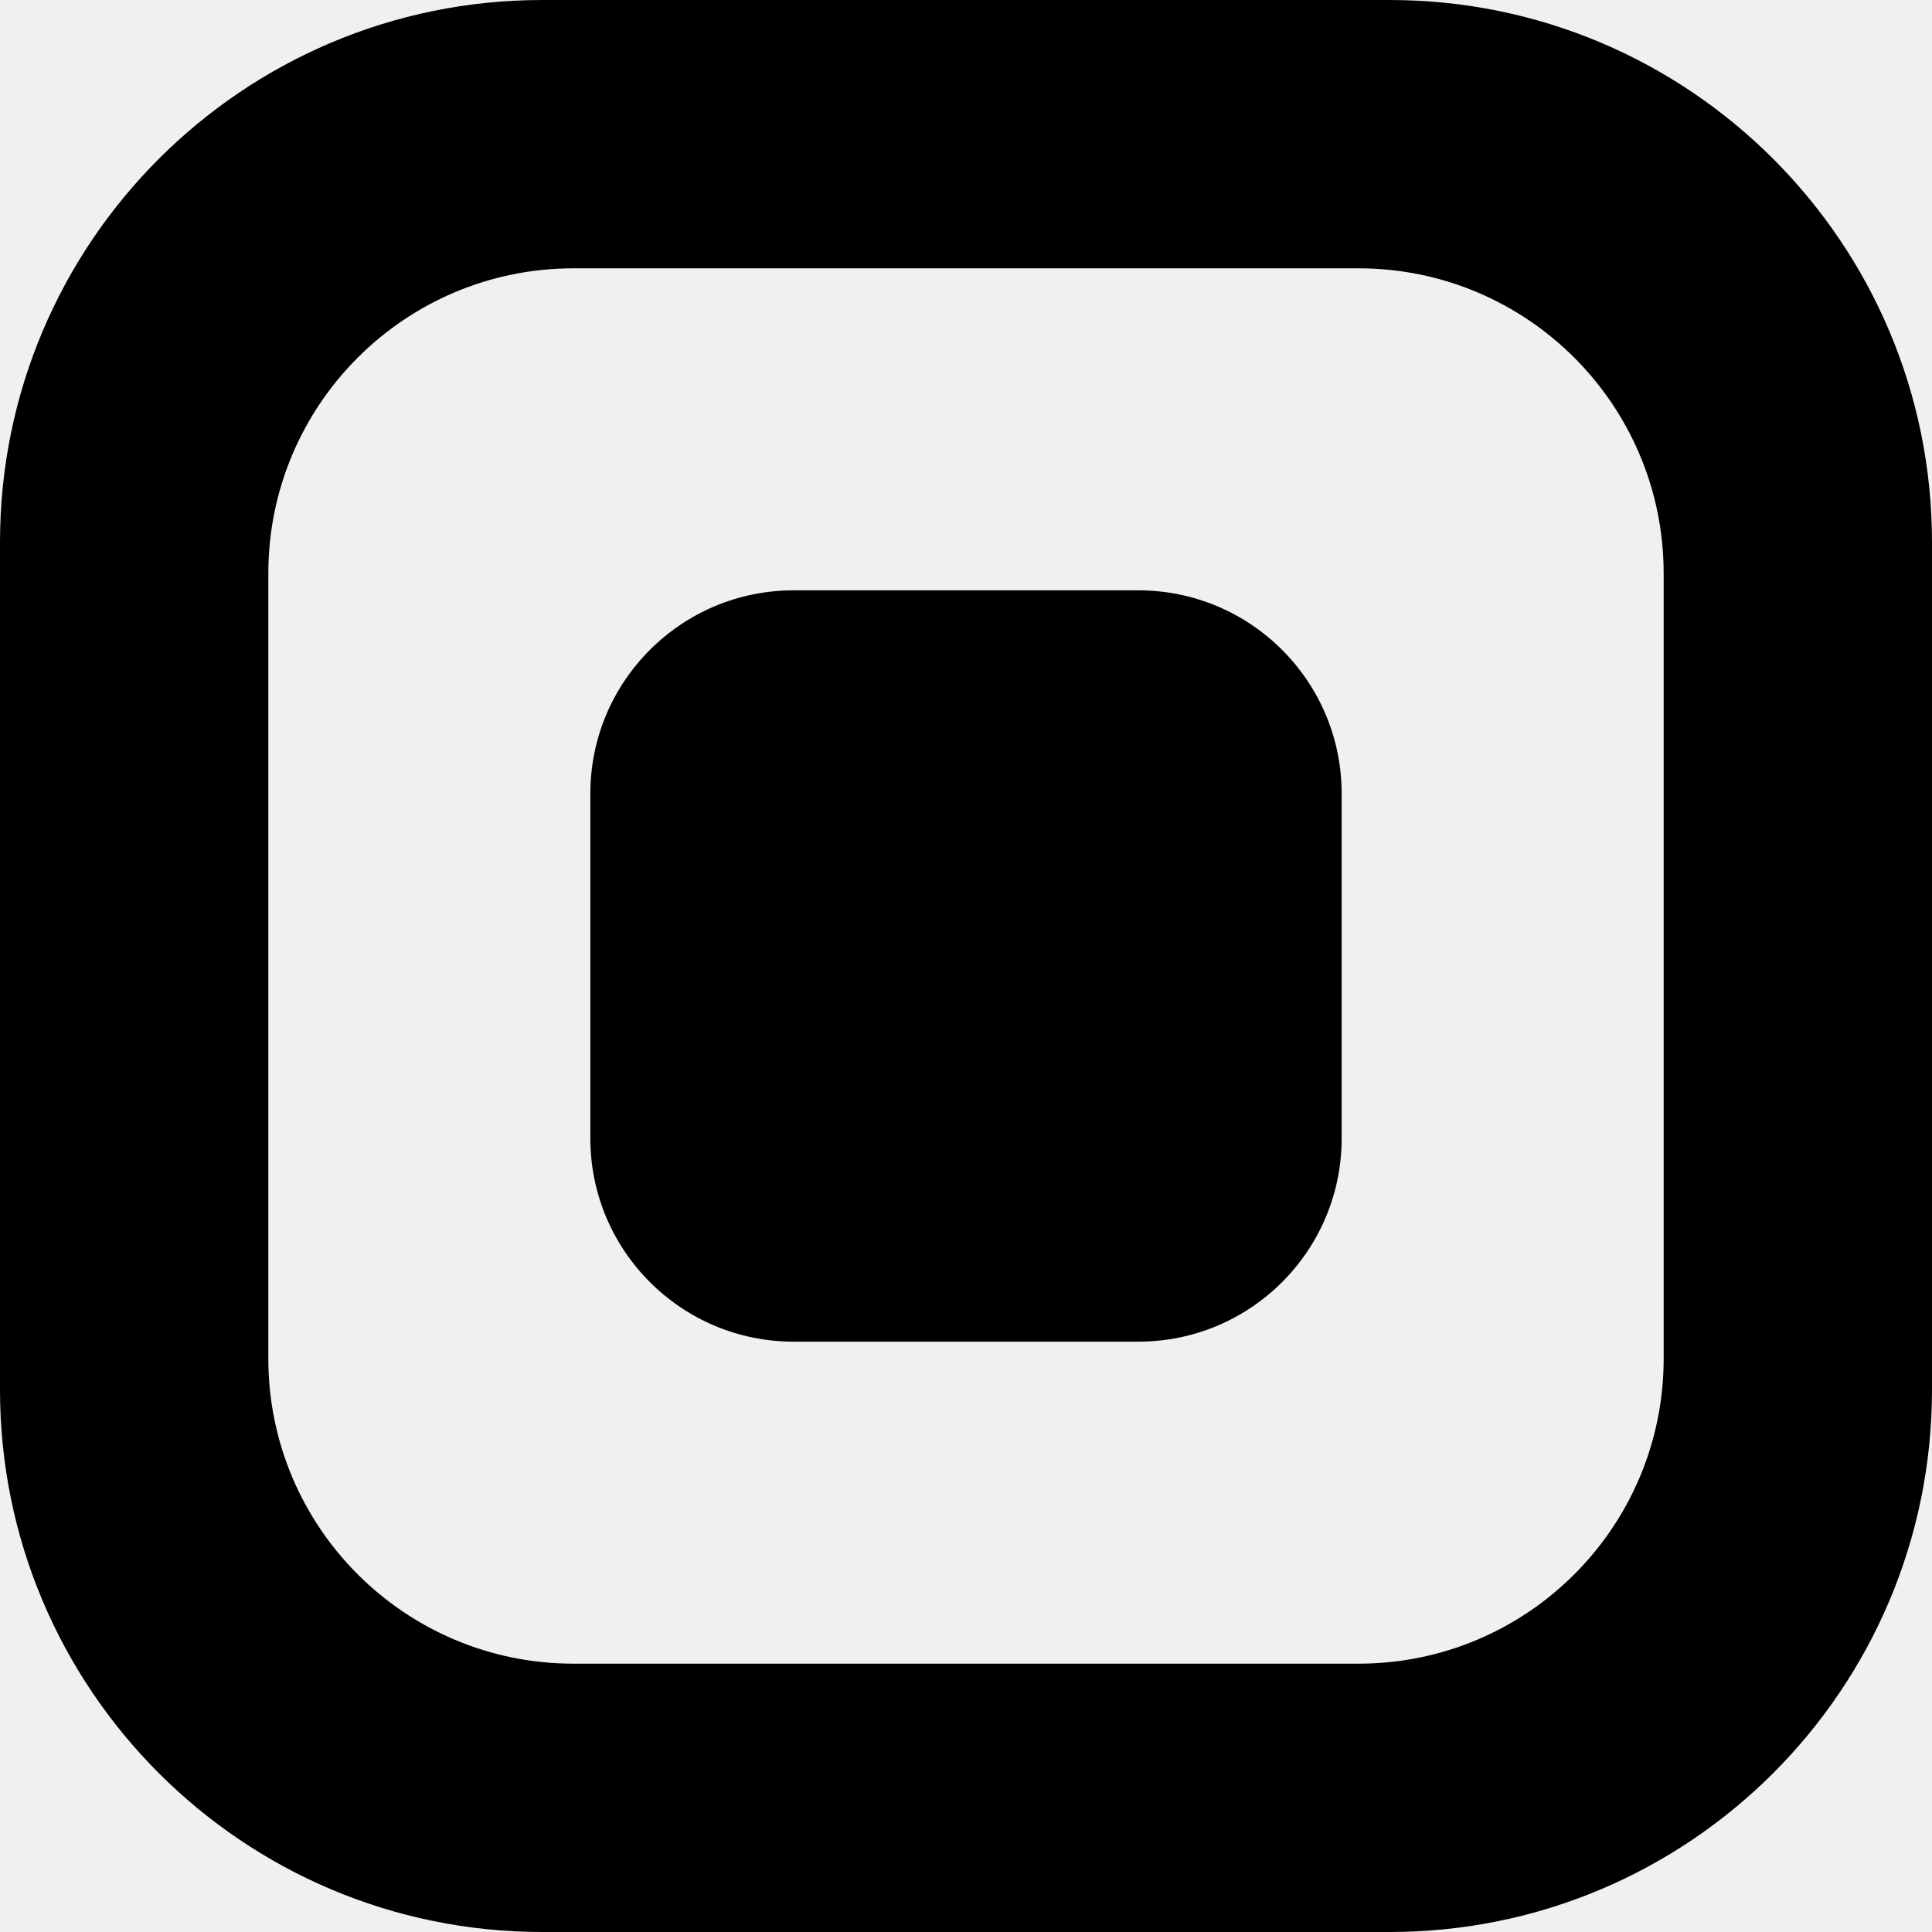
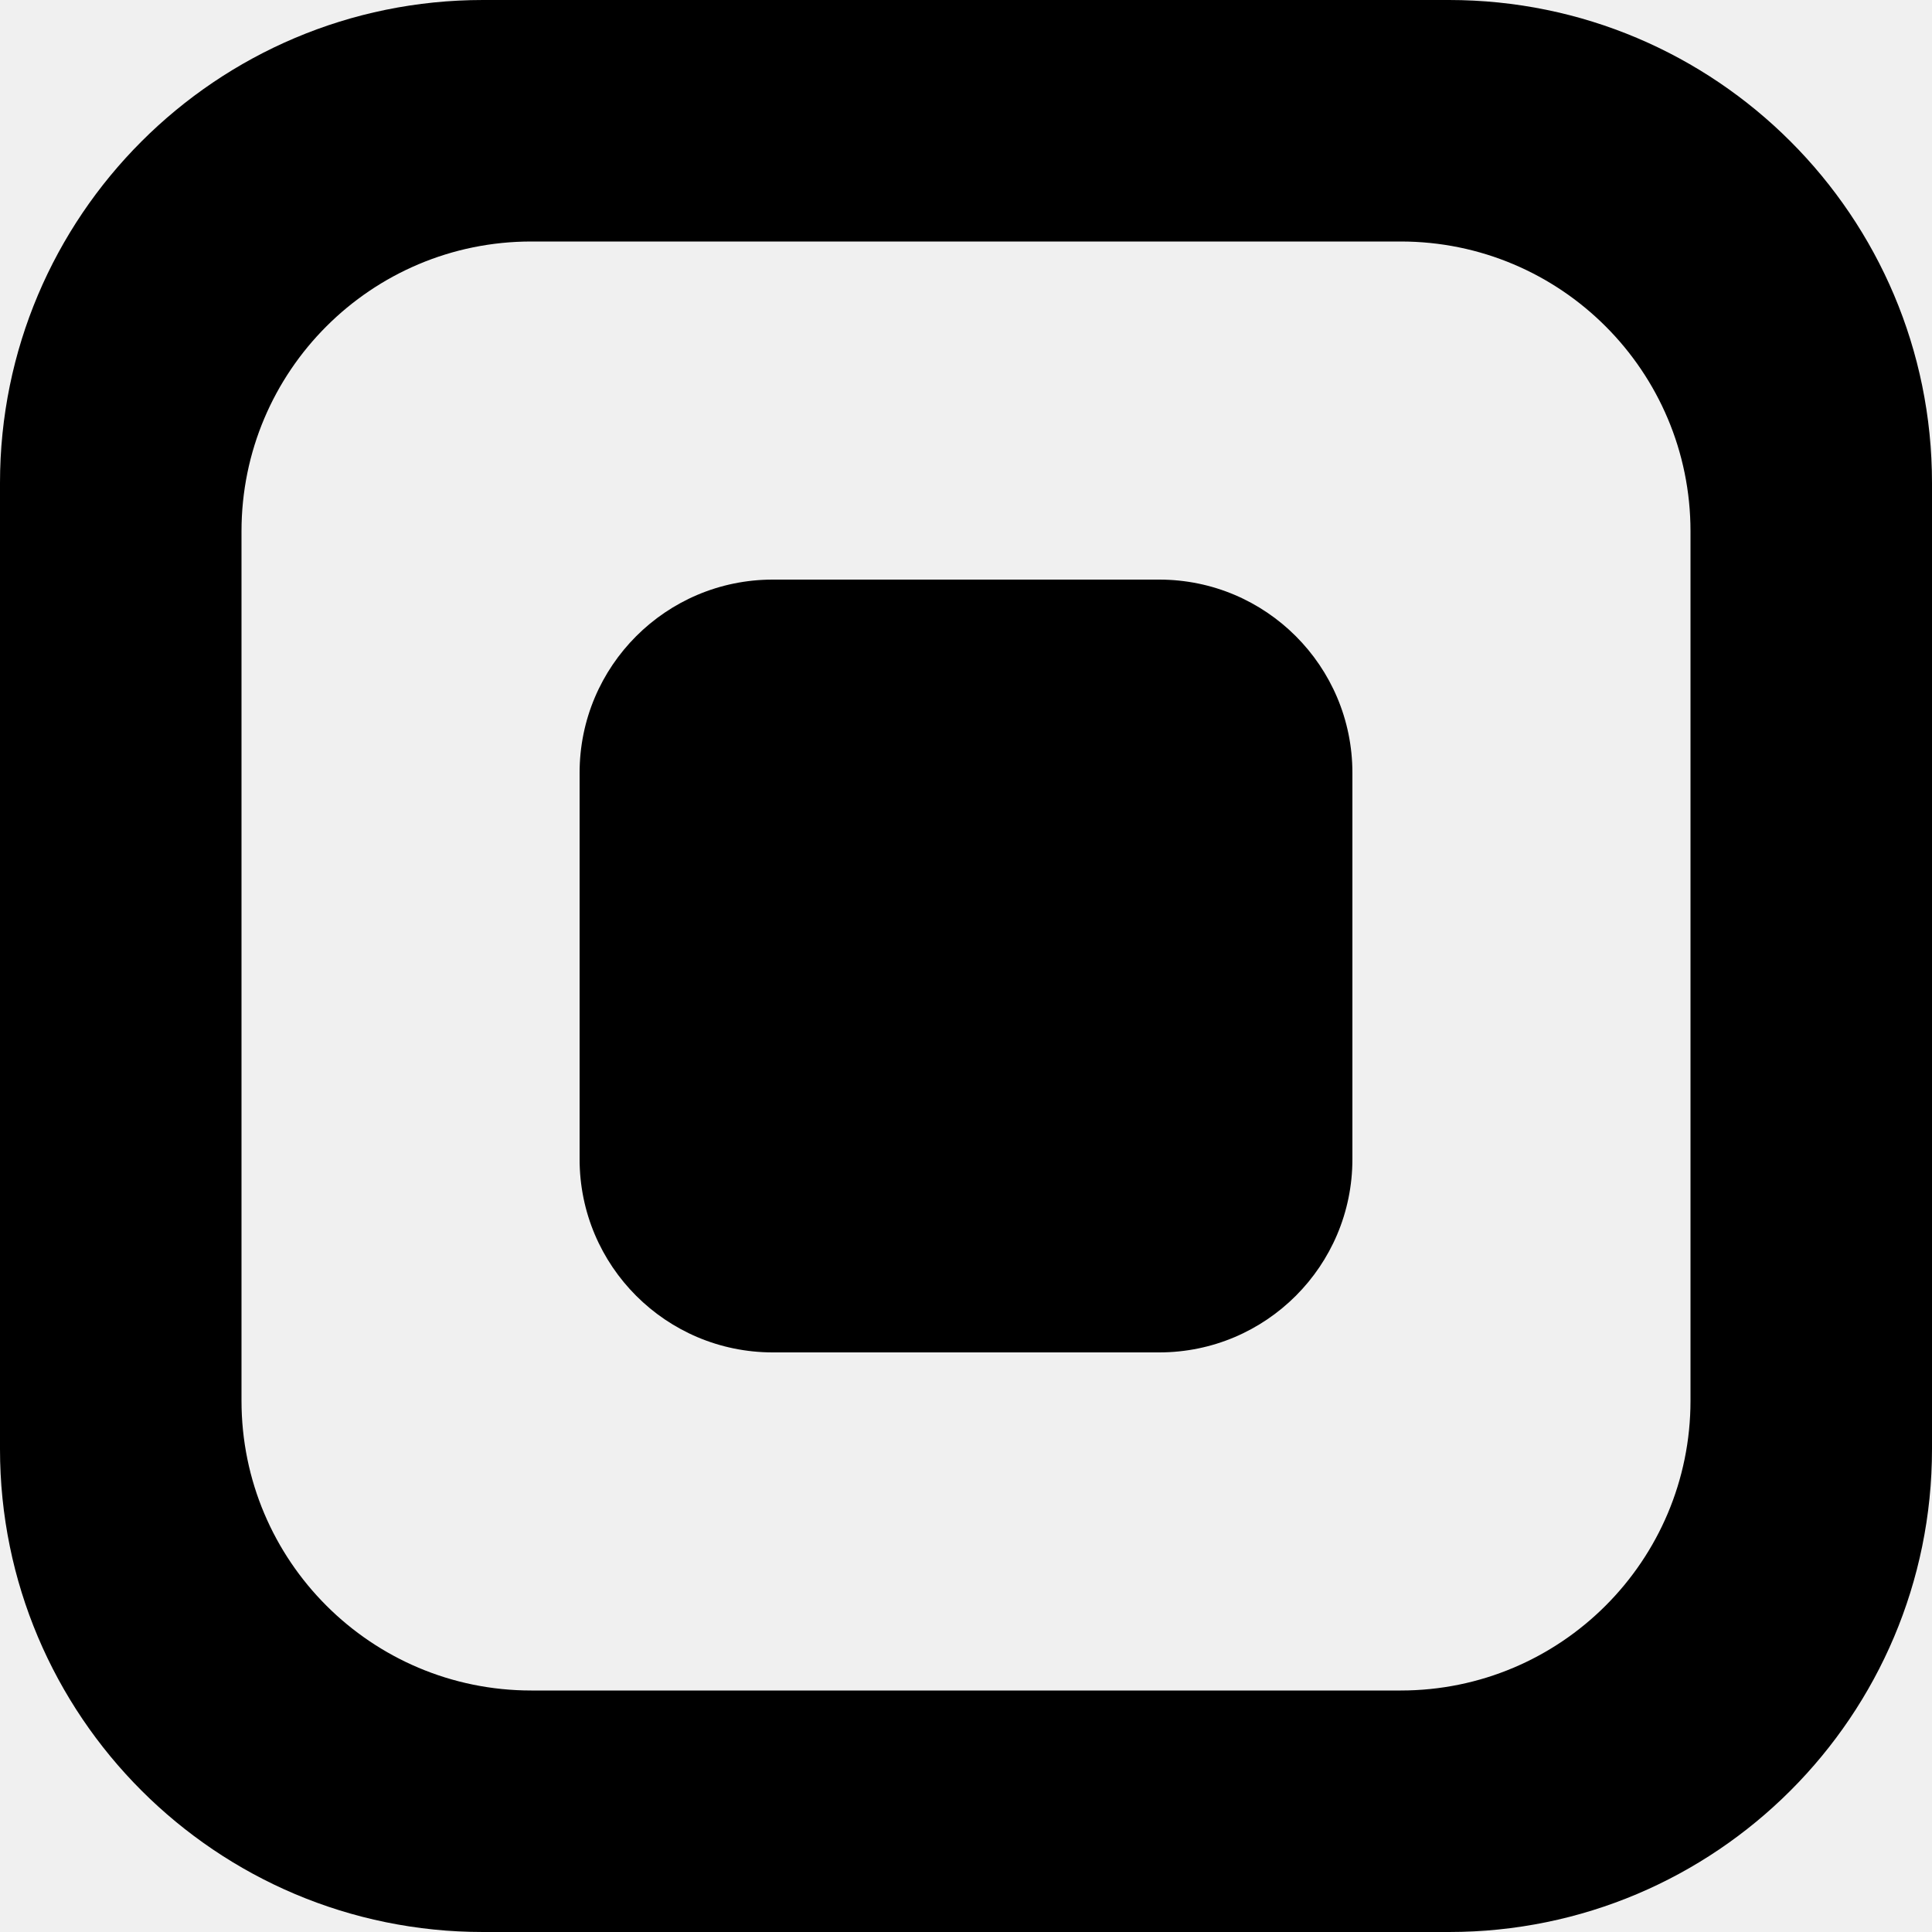
- <svg xmlns="http://www.w3.org/2000/svg" width="36" height="36" viewBox="0 0 36 36" fill="none">
-   <g clip-path="url(#clip0_2474_3425)">
-     <path d="M25.895 0C31.476 0 36 4.524 36 10.105V25.895C36 31.476 31.476 36 25.895 36H10.105C4.524 36 0 31.476 0 25.895V10.105C0 4.524 4.524 0 10.105 0H25.895ZM10.685 5C7.545 5 5 7.545 5 10.685V25.315C5 28.455 7.545 31 10.685 31H25.315C28.455 31 31 28.455 31 25.315V10.685C31 7.545 28.455 5 25.315 5H10.685Z" fill="black" />
-     <rect x="11" y="11" width="14" height="14" rx="3.789" fill="black" />
-   </g>
-   <defs>
-     <clipPath id="clip0_2474_3425">
-       <rect width="36" height="36" fill="white" />
-     </clipPath>
-   </defs>
+ <svg xmlns="http://www.w3.org/2000/svg" width="40" height="40" viewBox="0 0 40 40" fill="none">
+   <path d="M30 0C35.523 0 40 4.477 40 10V30C40 35.523 35.523 40 30 40H10C4.477 40 0 35.523 0 30V10C0 4.477 4.477 0 10 0H30ZM11 5C7.686 5 5 7.686 5 11V29C5 32.314 7.686 35 11 35H29C32.314 35 35 32.314 35 29V11C35 7.686 32.314 5 29 5H11Z" fill="black" />
+   <rect x="12" y="12" width="16" height="16" rx="4" fill="black" />
</svg>
